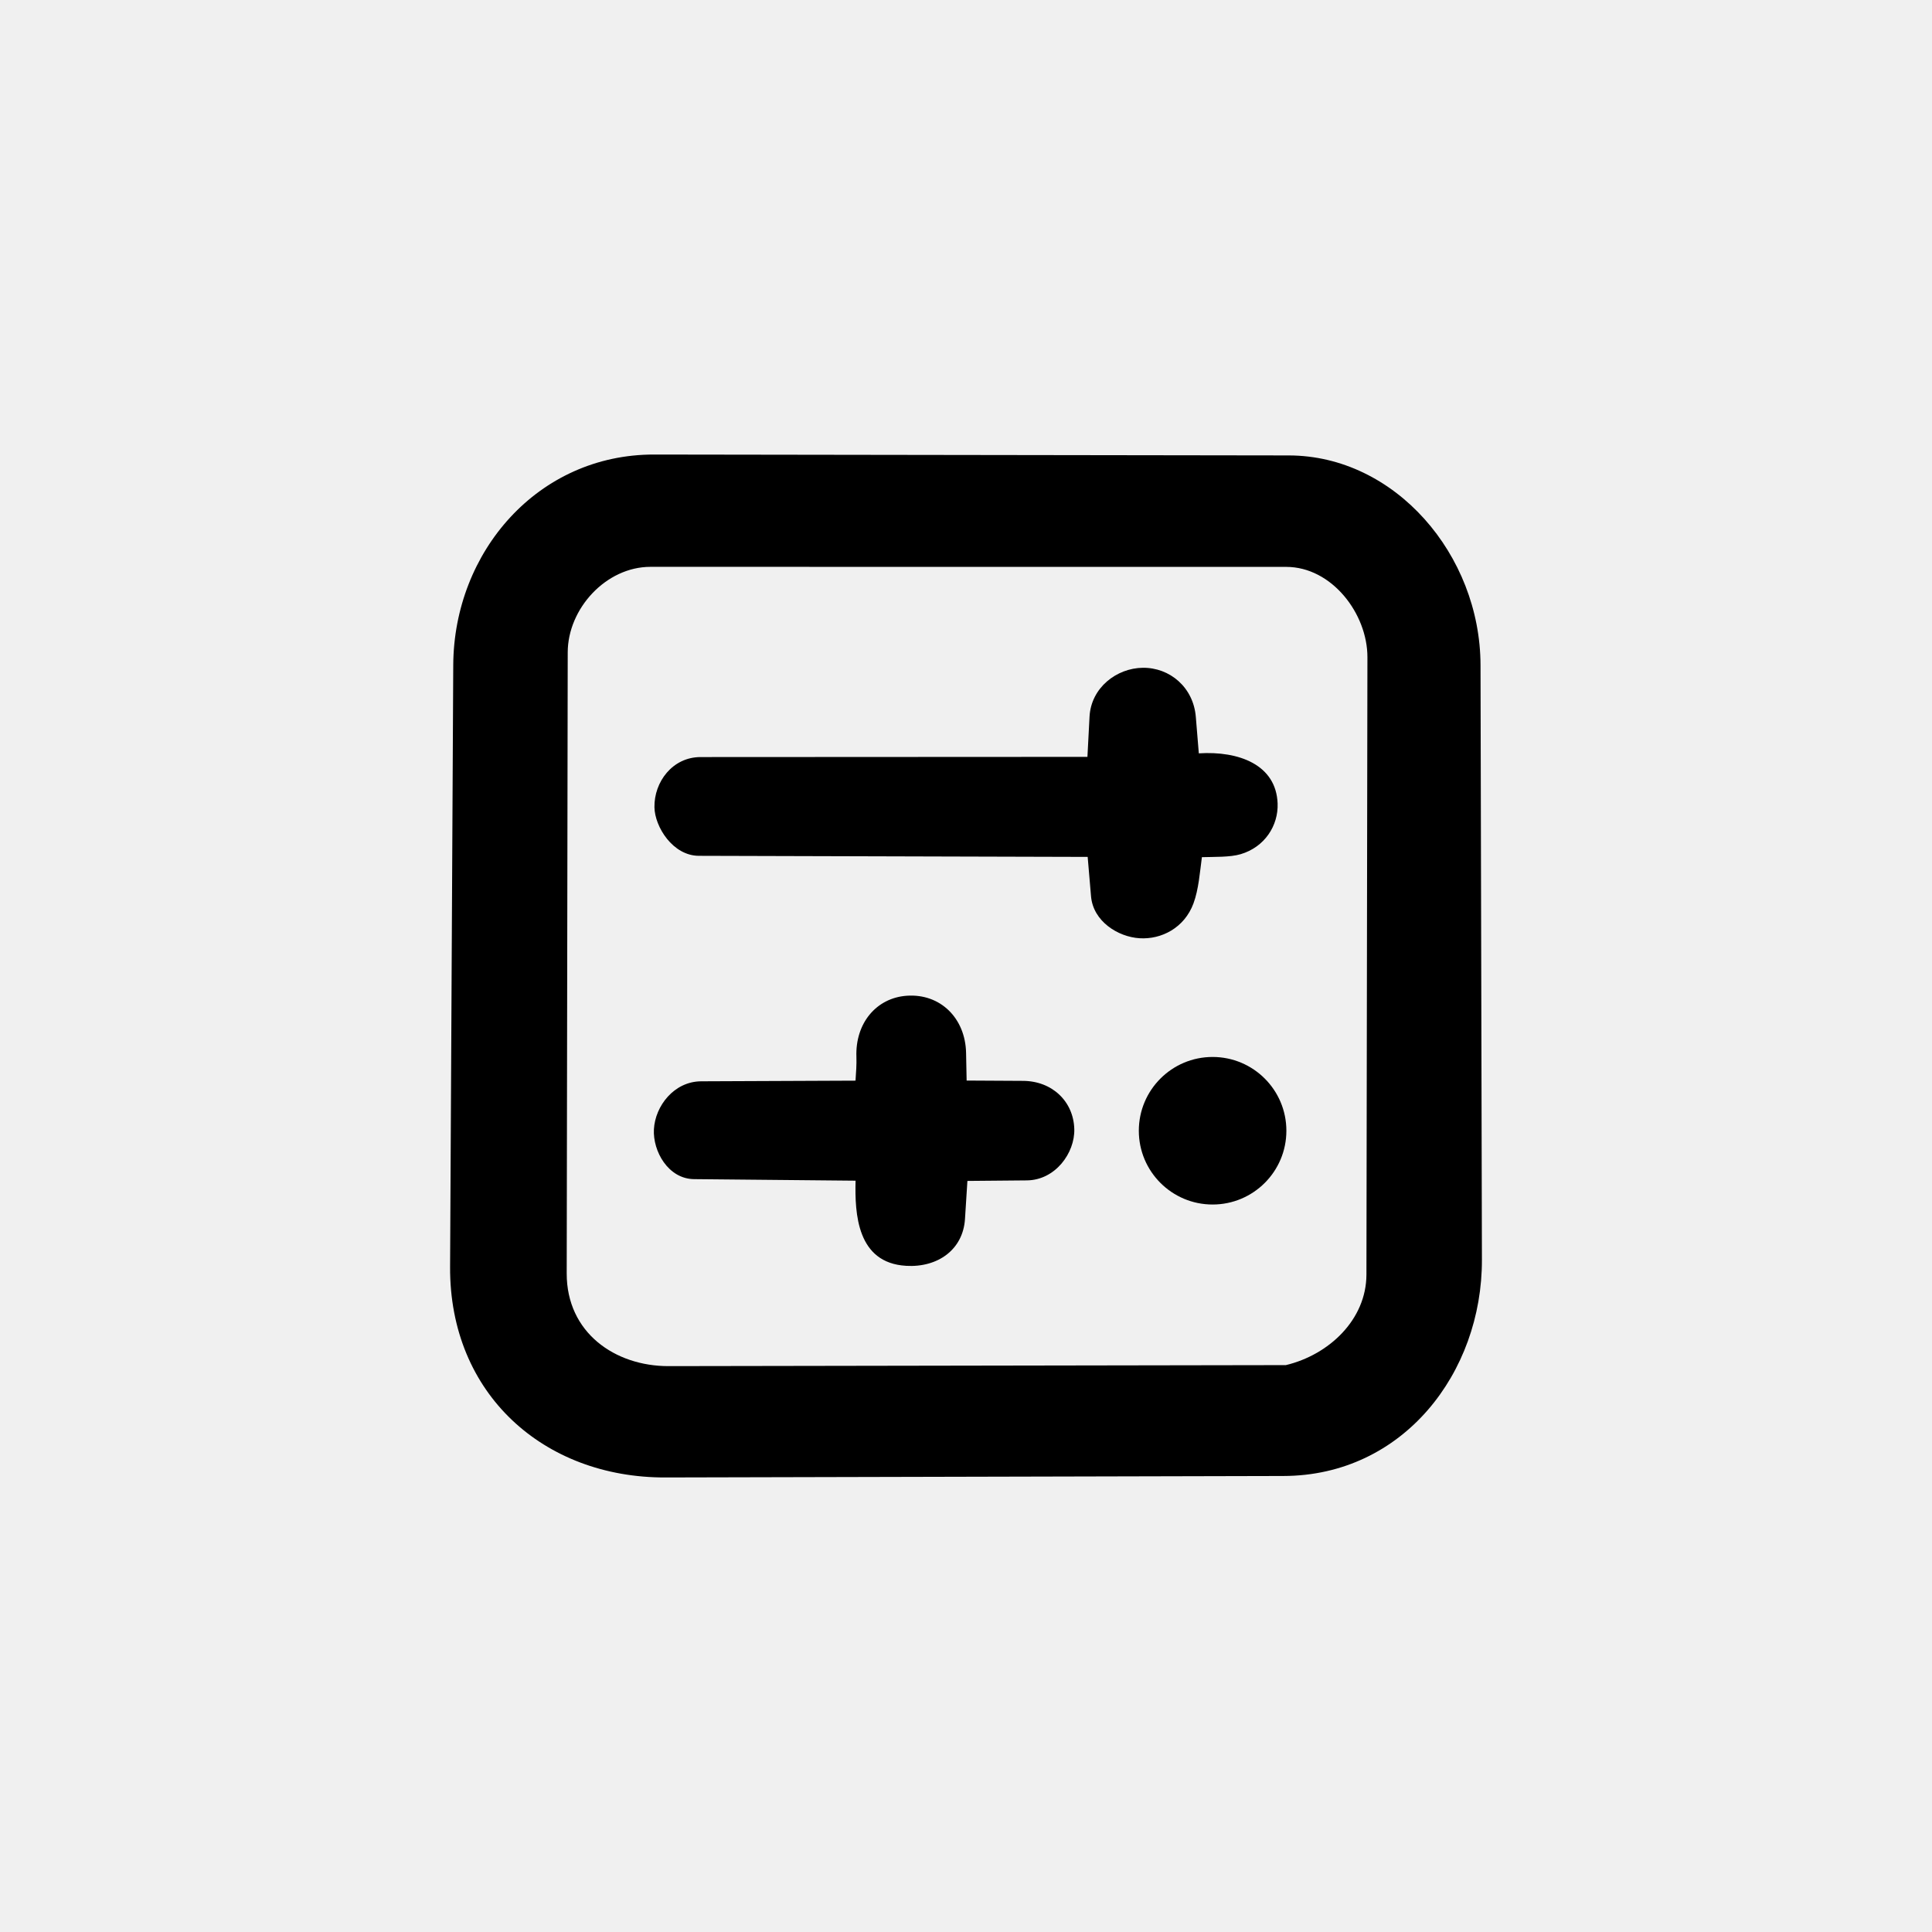
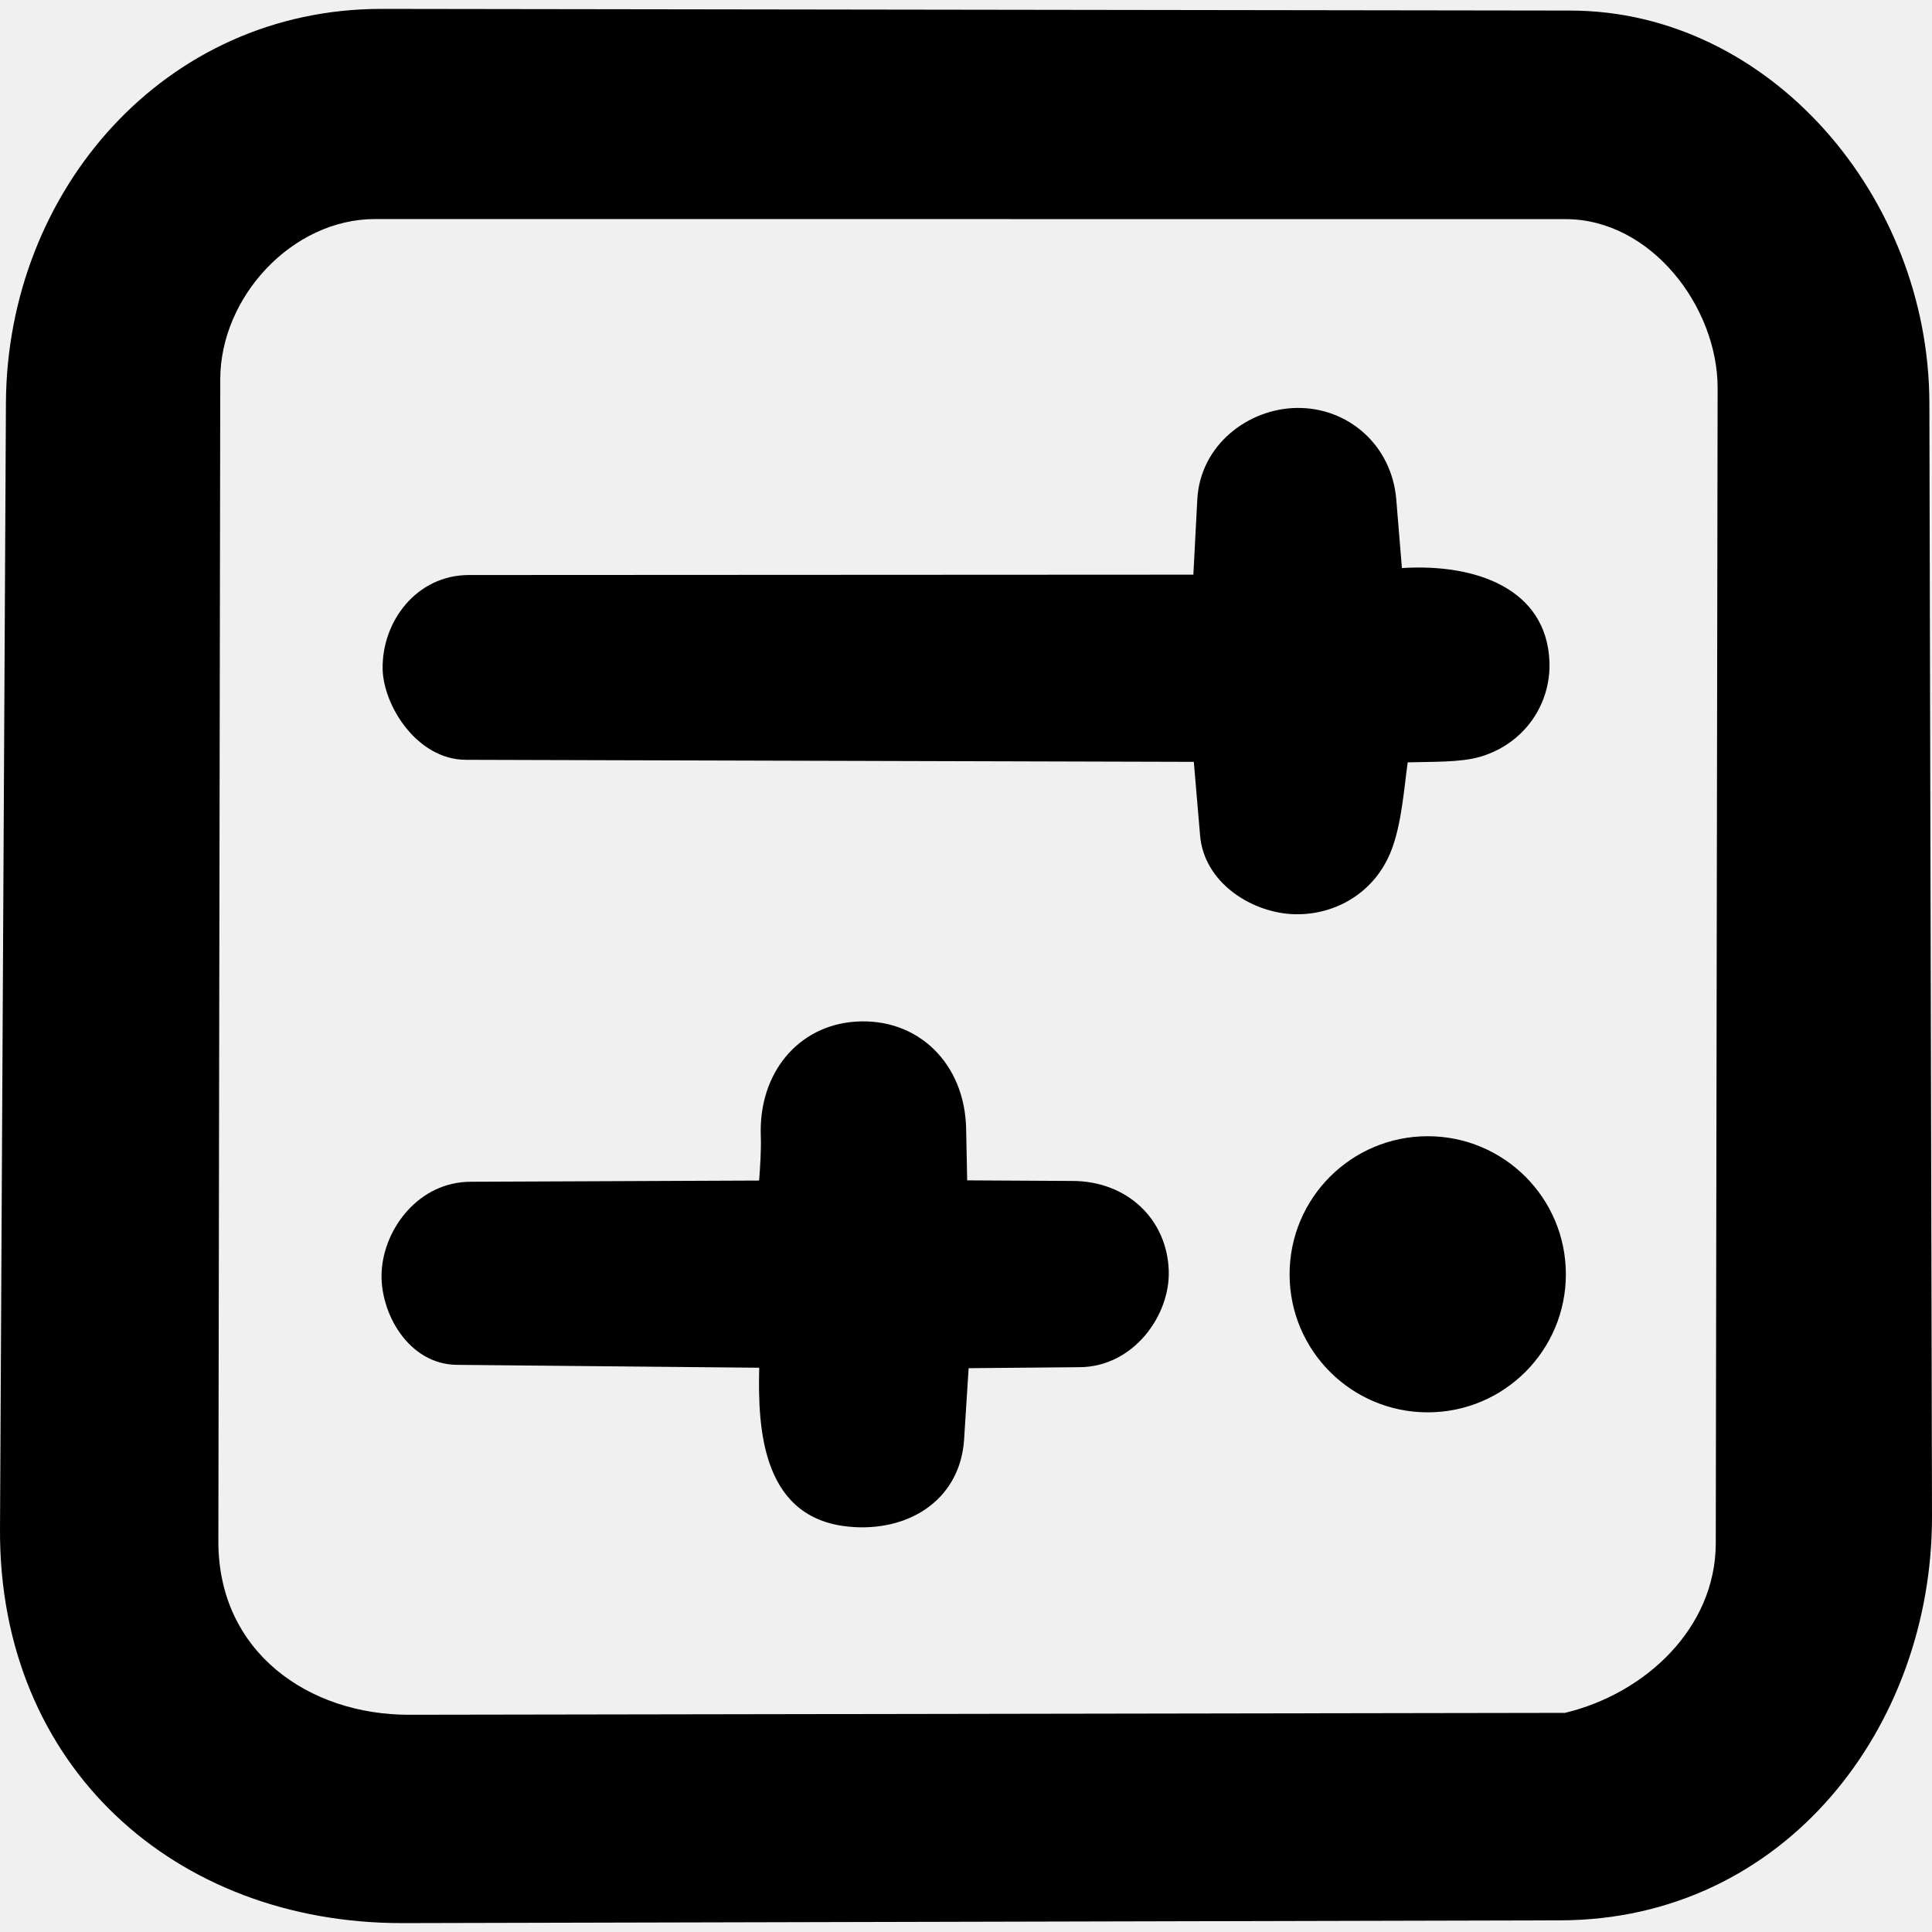
- <svg xmlns="http://www.w3.org/2000/svg" width="800" height="800" viewBox="0 0 800 800" fill="none">
-   <path d="M531.451 611.175L275.471 611.785C225.171 611.905 186.091 577.175 186.371 524.605L187.681 275.375C187.931 228.505 222.721 188.145 270.831 188.215L533.661 188.585C577.661 188.645 612.951 229.725 613.051 275.415L613.631 521.665C613.741 568.365 581.071 611.065 531.431 611.175H531.451ZM532.491 565.255C550.221 561.005 565.781 546.495 565.811 527.745L566.221 272.145C566.251 254.155 551.491 234.735 532.581 234.735L269.341 234.715C250.931 234.715 235.111 252.015 235.081 270.135L234.661 527.295C234.621 551.815 254.641 565.725 276.861 565.685L532.501 565.265L532.491 565.255Z" fill="black" />
-   <path d="M494.191 374.085C490.421 384.235 480.901 389.075 471.861 388.505C462.891 387.945 452.651 381.485 451.771 371.135L450.381 354.825L289.391 354.375C278.601 354.345 271.141 342.375 270.991 334.285C270.801 323.765 278.491 313.485 290.091 313.485L450.281 313.405L451.151 296.775C451.781 284.725 462.391 276.645 473.191 276.515C484.411 276.375 494.161 284.635 495.161 296.825L496.401 311.945C512.961 310.895 528.431 316.645 529.031 332.695C529.371 341.875 523.681 350.745 513.741 353.695C509.351 355.005 502.791 354.775 497.681 354.935C496.841 361.065 496.351 368.235 494.191 374.075V374.085Z" fill="black" />
-   <path d="M375.191 524.145C354.871 522.965 353.931 502.595 354.271 488.895L287.411 488.255C276.651 488.155 270.281 476.645 270.771 467.615C271.301 457.975 279.081 447.795 290.371 447.745L354.251 447.475C354.481 444.305 354.731 440.645 354.621 437.645C354.101 423.655 362.901 413.185 375.511 412.315C389.411 411.355 399.741 421.635 400.031 435.975L400.261 447.435L423.521 447.565C435.641 447.575 444.521 456.055 444.841 467.525C445.121 477.355 437.011 488.745 425.041 488.775L400.581 488.995L399.581 504.745C398.781 517.425 388.351 524.925 375.171 524.155L375.191 524.145Z" fill="black" />
-   <path d="M471.561 468.215C471.561 451.345 485.241 437.665 502.111 437.665C518.981 437.665 532.661 451.345 532.661 468.215C532.661 485.085 518.981 498.765 502.111 498.765C485.241 498.765 471.561 485.085 471.561 468.215Z" fill="black" />
+ <svg xmlns="http://www.w3.org/2000/svg" width="760" height="760" viewBox="0 0 760 760" fill="none">
+   <g clip-path="url(#clip0_50_856)">
+     <path d="M613.82 755.415L158.491 756.499C69.019 756.713 -0.495 694.972 0.003 601.516L2.333 158.448C2.778 75.126 64.661 3.376 150.238 3.5L617.751 4.158C696.017 4.265 758.79 77.294 758.968 158.52L760 596.289C760.195 679.31 702.083 755.22 613.785 755.415H613.82ZM615.67 673.781C647.208 666.226 674.885 640.431 674.939 607.098L675.668 152.706C675.721 120.725 649.467 86.201 615.83 86.201L147.587 86.165C114.84 86.165 86.7 116.92 86.647 149.133L85.899 606.298C85.828 649.888 121.439 674.617 160.964 674.545L615.688 673.799L615.67 673.781Z" fill="black" />
+     <path d="M547.543 333.93C540.837 351.974 523.903 360.578 507.823 359.565C491.868 358.569 473.653 347.085 472.088 328.685L469.615 299.69L183.251 298.89C164.059 298.837 150.789 277.557 150.522 263.175C150.184 244.474 163.863 226.198 184.497 226.198L469.438 226.056L470.985 196.492C472.106 175.07 490.978 160.706 510.189 160.475C530.147 160.226 547.49 174.91 549.269 196.581L551.474 223.461C580.931 221.594 608.448 231.816 609.516 260.349C610.12 276.668 599.999 292.437 582.318 297.681C574.509 300.01 562.841 299.601 553.751 299.886C552.257 310.783 551.385 323.53 547.543 333.912V333.93Z" fill="black" />
+     <path d="M335.87 600.698C299.725 598.6 298.053 562.388 298.658 538.033L179.729 536.895C160.59 536.717 149.259 516.255 150.131 500.202C151.074 483.065 164.912 464.967 184.995 464.878L298.622 464.398C299.032 458.763 299.476 452.256 299.281 446.923C298.356 422.052 314.009 403.439 336.439 401.893C361.164 400.186 379.539 418.461 380.055 443.954L380.464 464.327L421.838 464.558C443.396 464.576 459.192 479.651 459.761 500.042C460.259 517.517 445.833 537.766 424.542 537.819L381.033 538.21L379.254 566.21C377.831 588.752 359.278 602.085 335.834 600.716L335.87 600.698Z" fill="black" />
+     <path d="M507.29 501.269C507.29 471.278 531.623 446.959 561.631 446.959C591.639 446.959 615.973 471.278 615.973 501.269C615.973 531.259 591.639 555.579 561.631 555.579C531.623 555.579 507.29 531.259 507.29 501.269Z" fill="black" />
+   </g>
+   <defs>
+     <clipPath id="clip0_50_856">
+       <rect width="760" height="760" fill="white" />
+     </clipPath>
+   </defs>
</svg>
